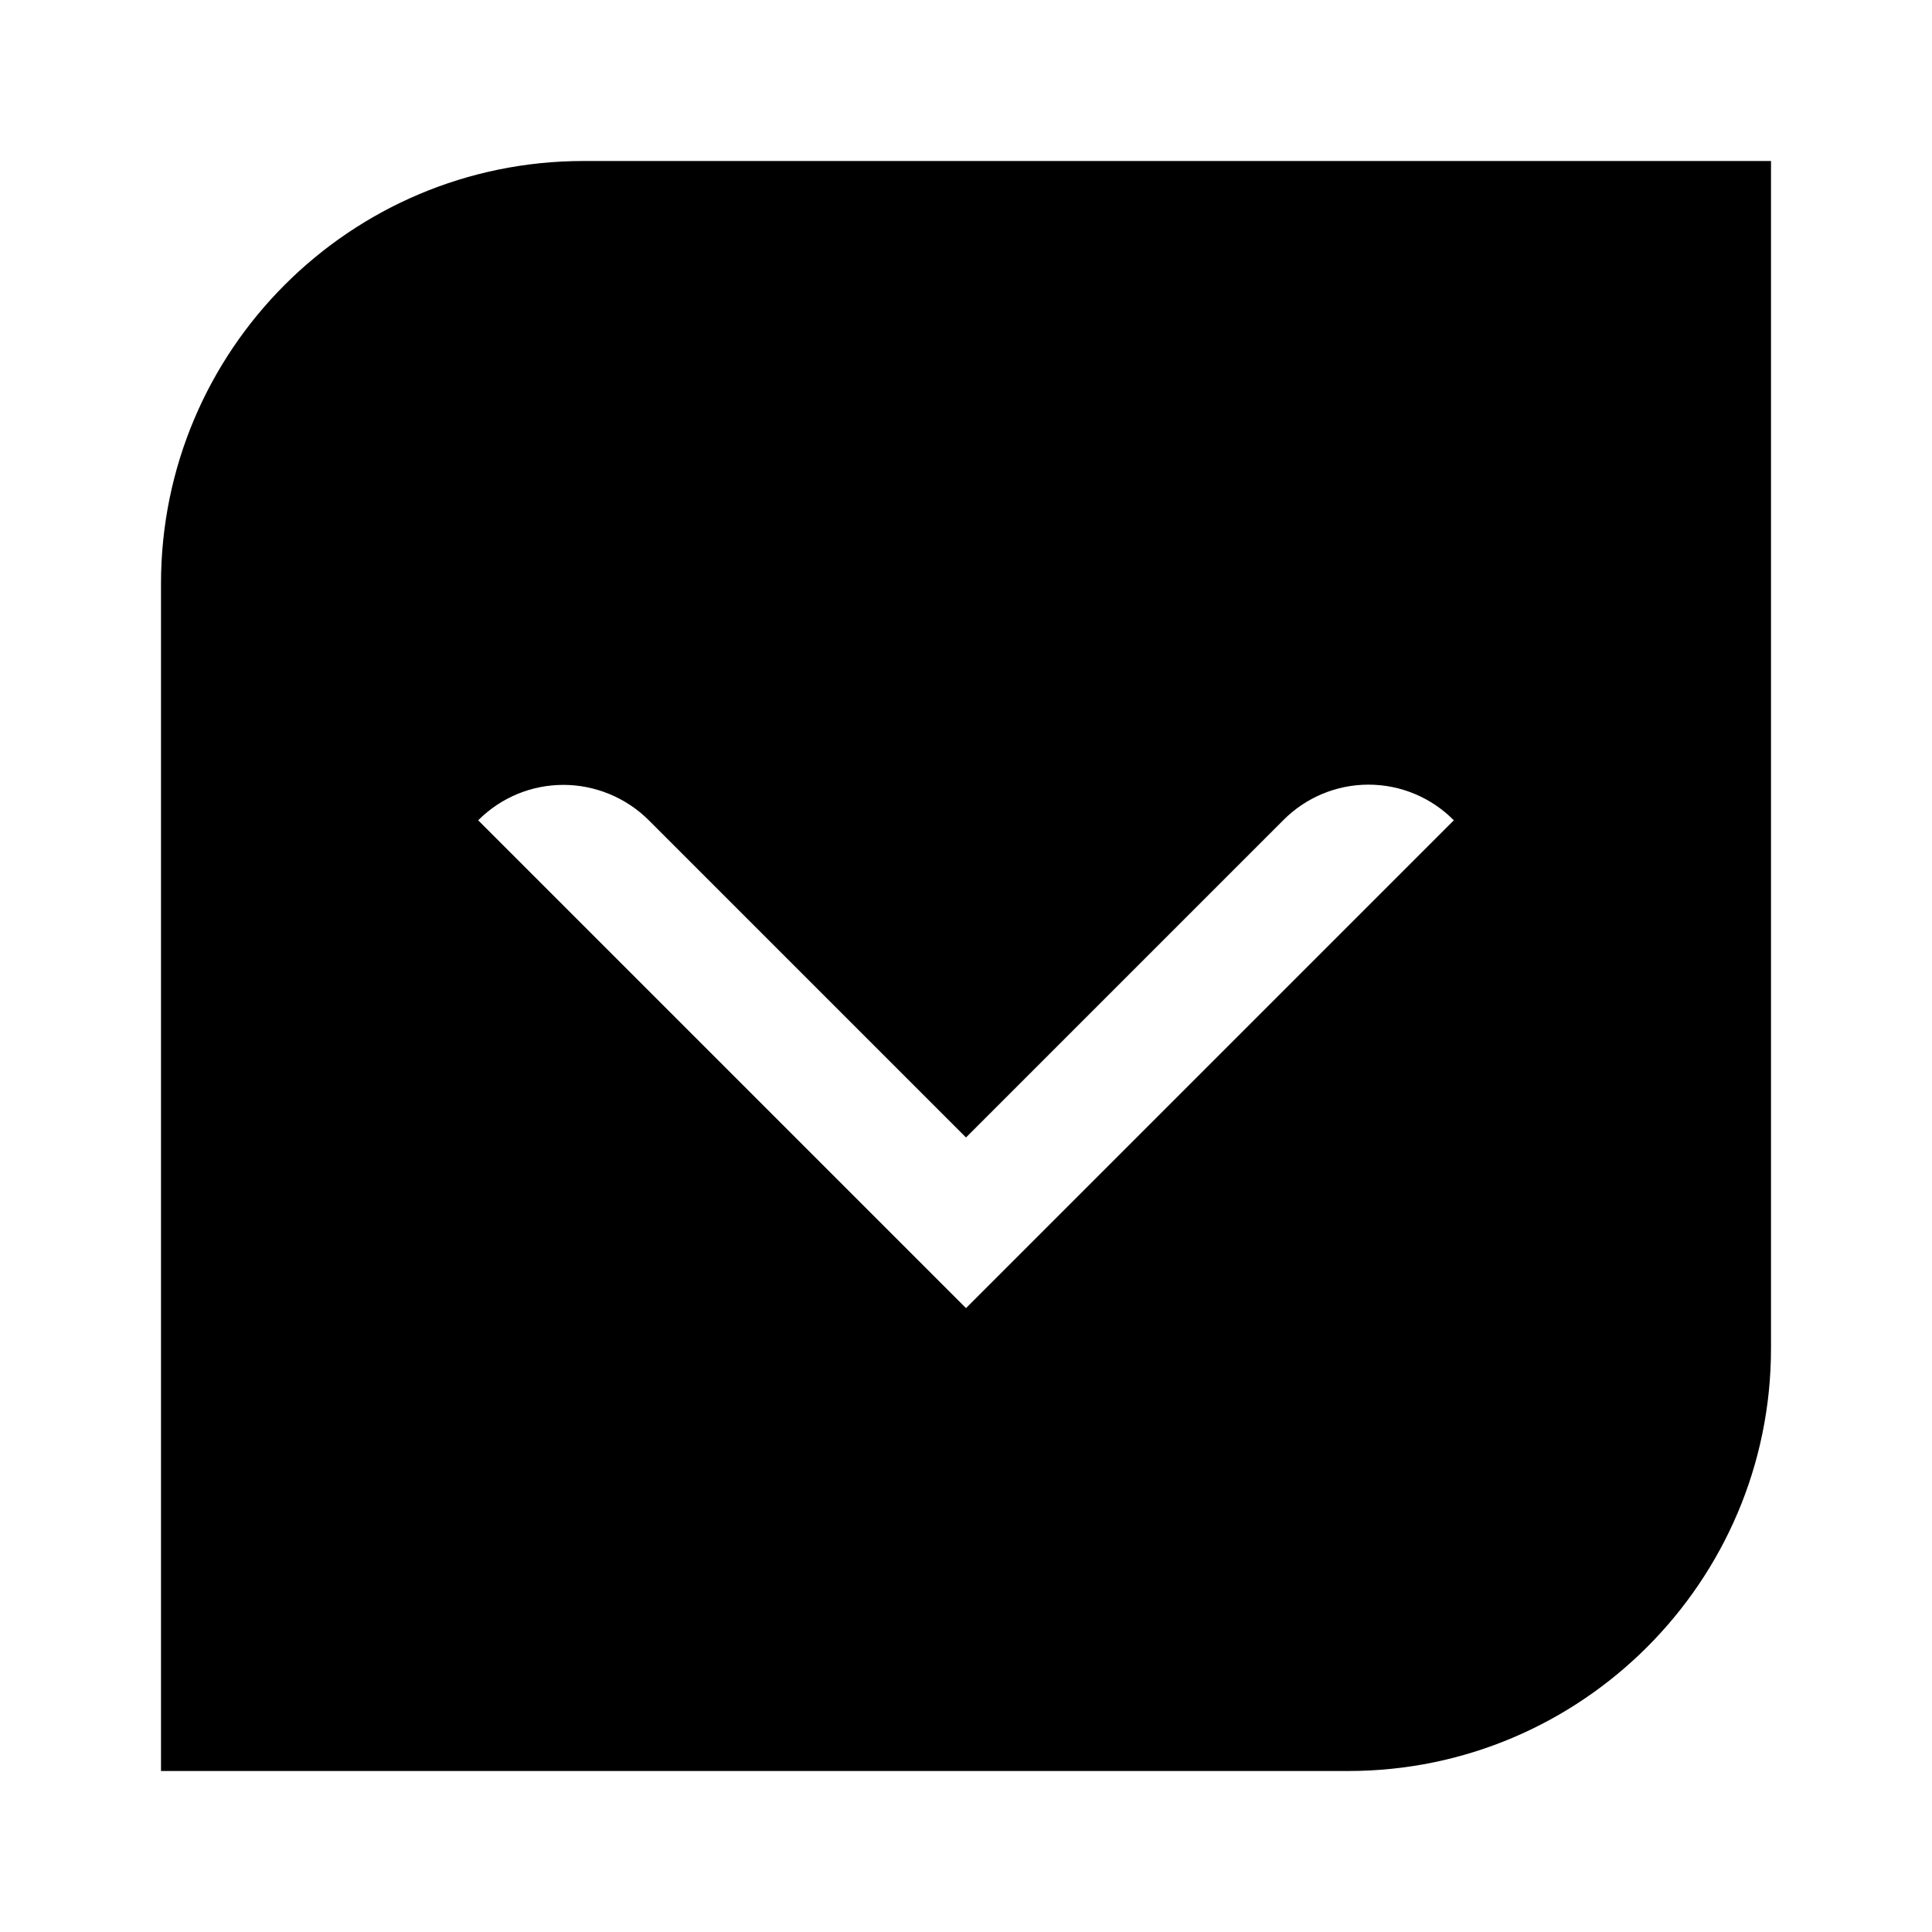
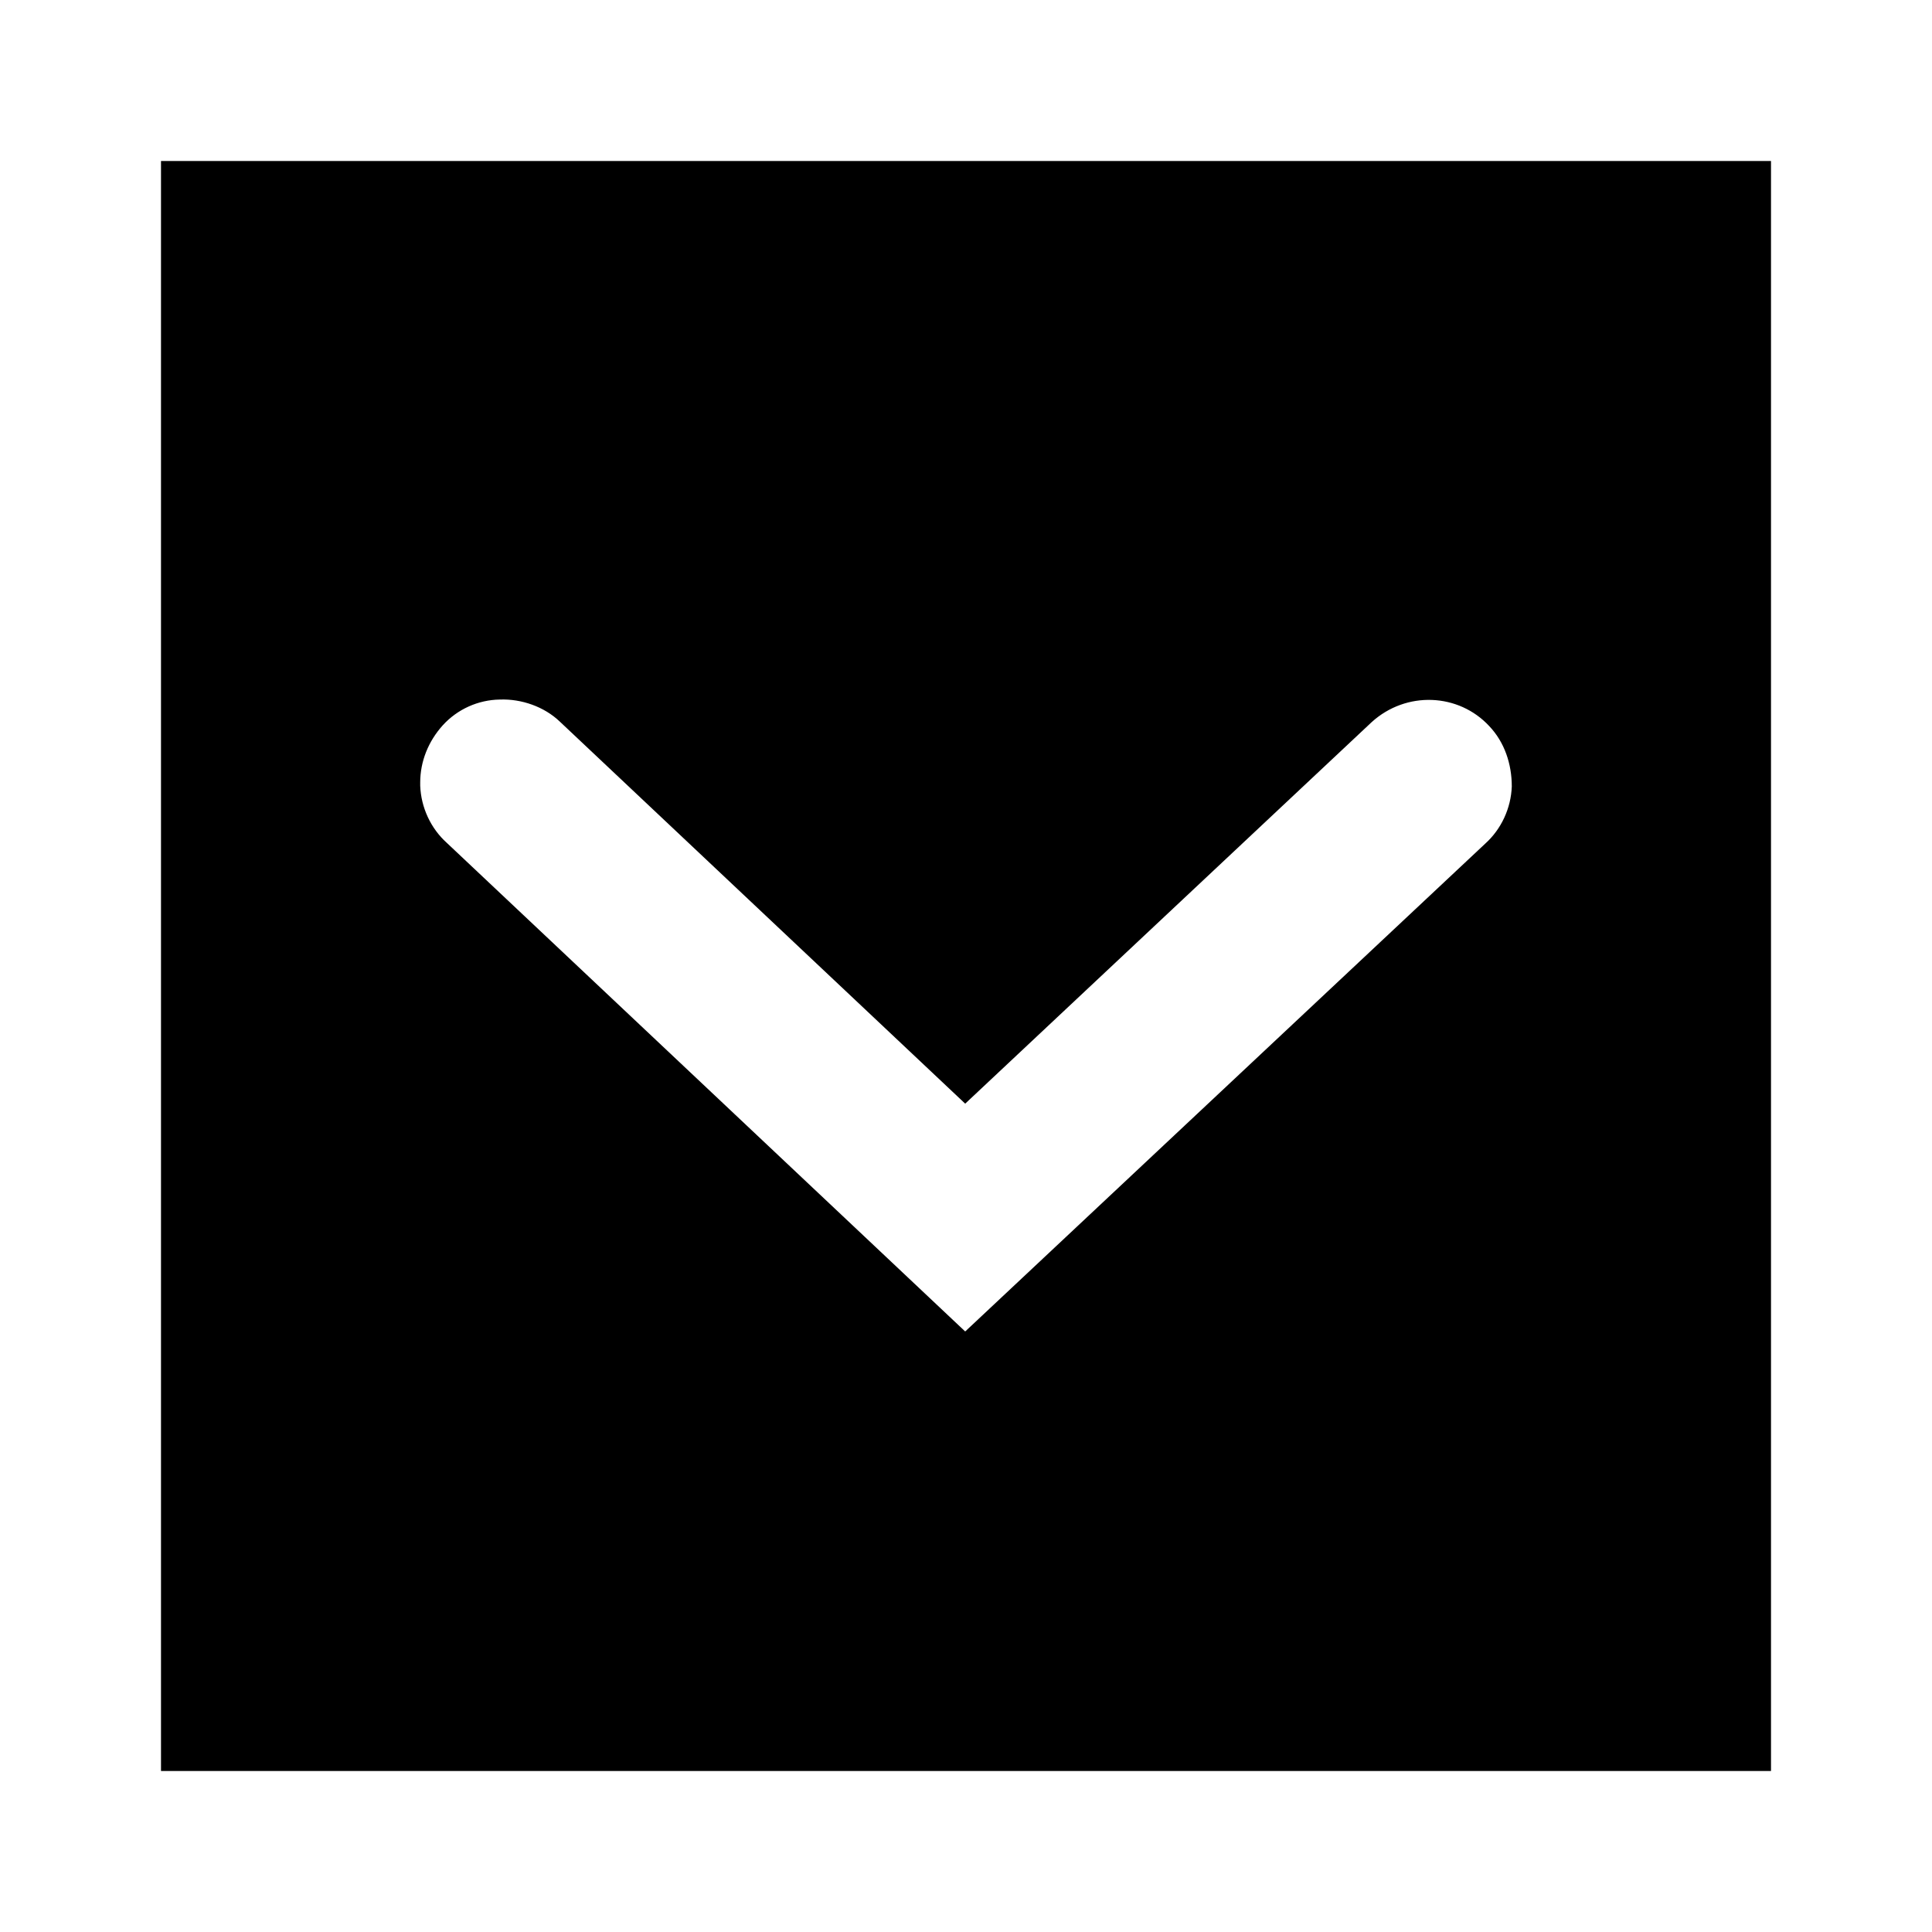
<svg viewBox="0 0 24 24">
-   <path fill="currentColor" d="M16.75 22c2.89 0 5.25-2.35 5.25-5.25V2H7.25A5.25 5.25 0 0 0 2 7.25V22zM7 9.75c.38 0 .77.15 1.06.44L12 14.13l3.94-3.94a1.49 1.49 0 0 1 2.12 0L12 16.25l-6.06-6.06c.29-.29.67-.44 1.06-.44" />
+   <path fill="currentColor" d="M22 22H2V2h20zM5.5 9.01c-.18.2-.28.45-.28.71v.04c.01.27.13.53.33.71l6.44 6.07 6.46-6.06c.2-.18.32-.44.33-.71 0-.28-.09-.55-.28-.75-.38-.41-1.03-.44-1.46-.05l-5.05 4.74-5.04-4.75c-.19-.18-.47-.28-.74-.27a.98.98 0 0 0-.71.32" />
</svg>
